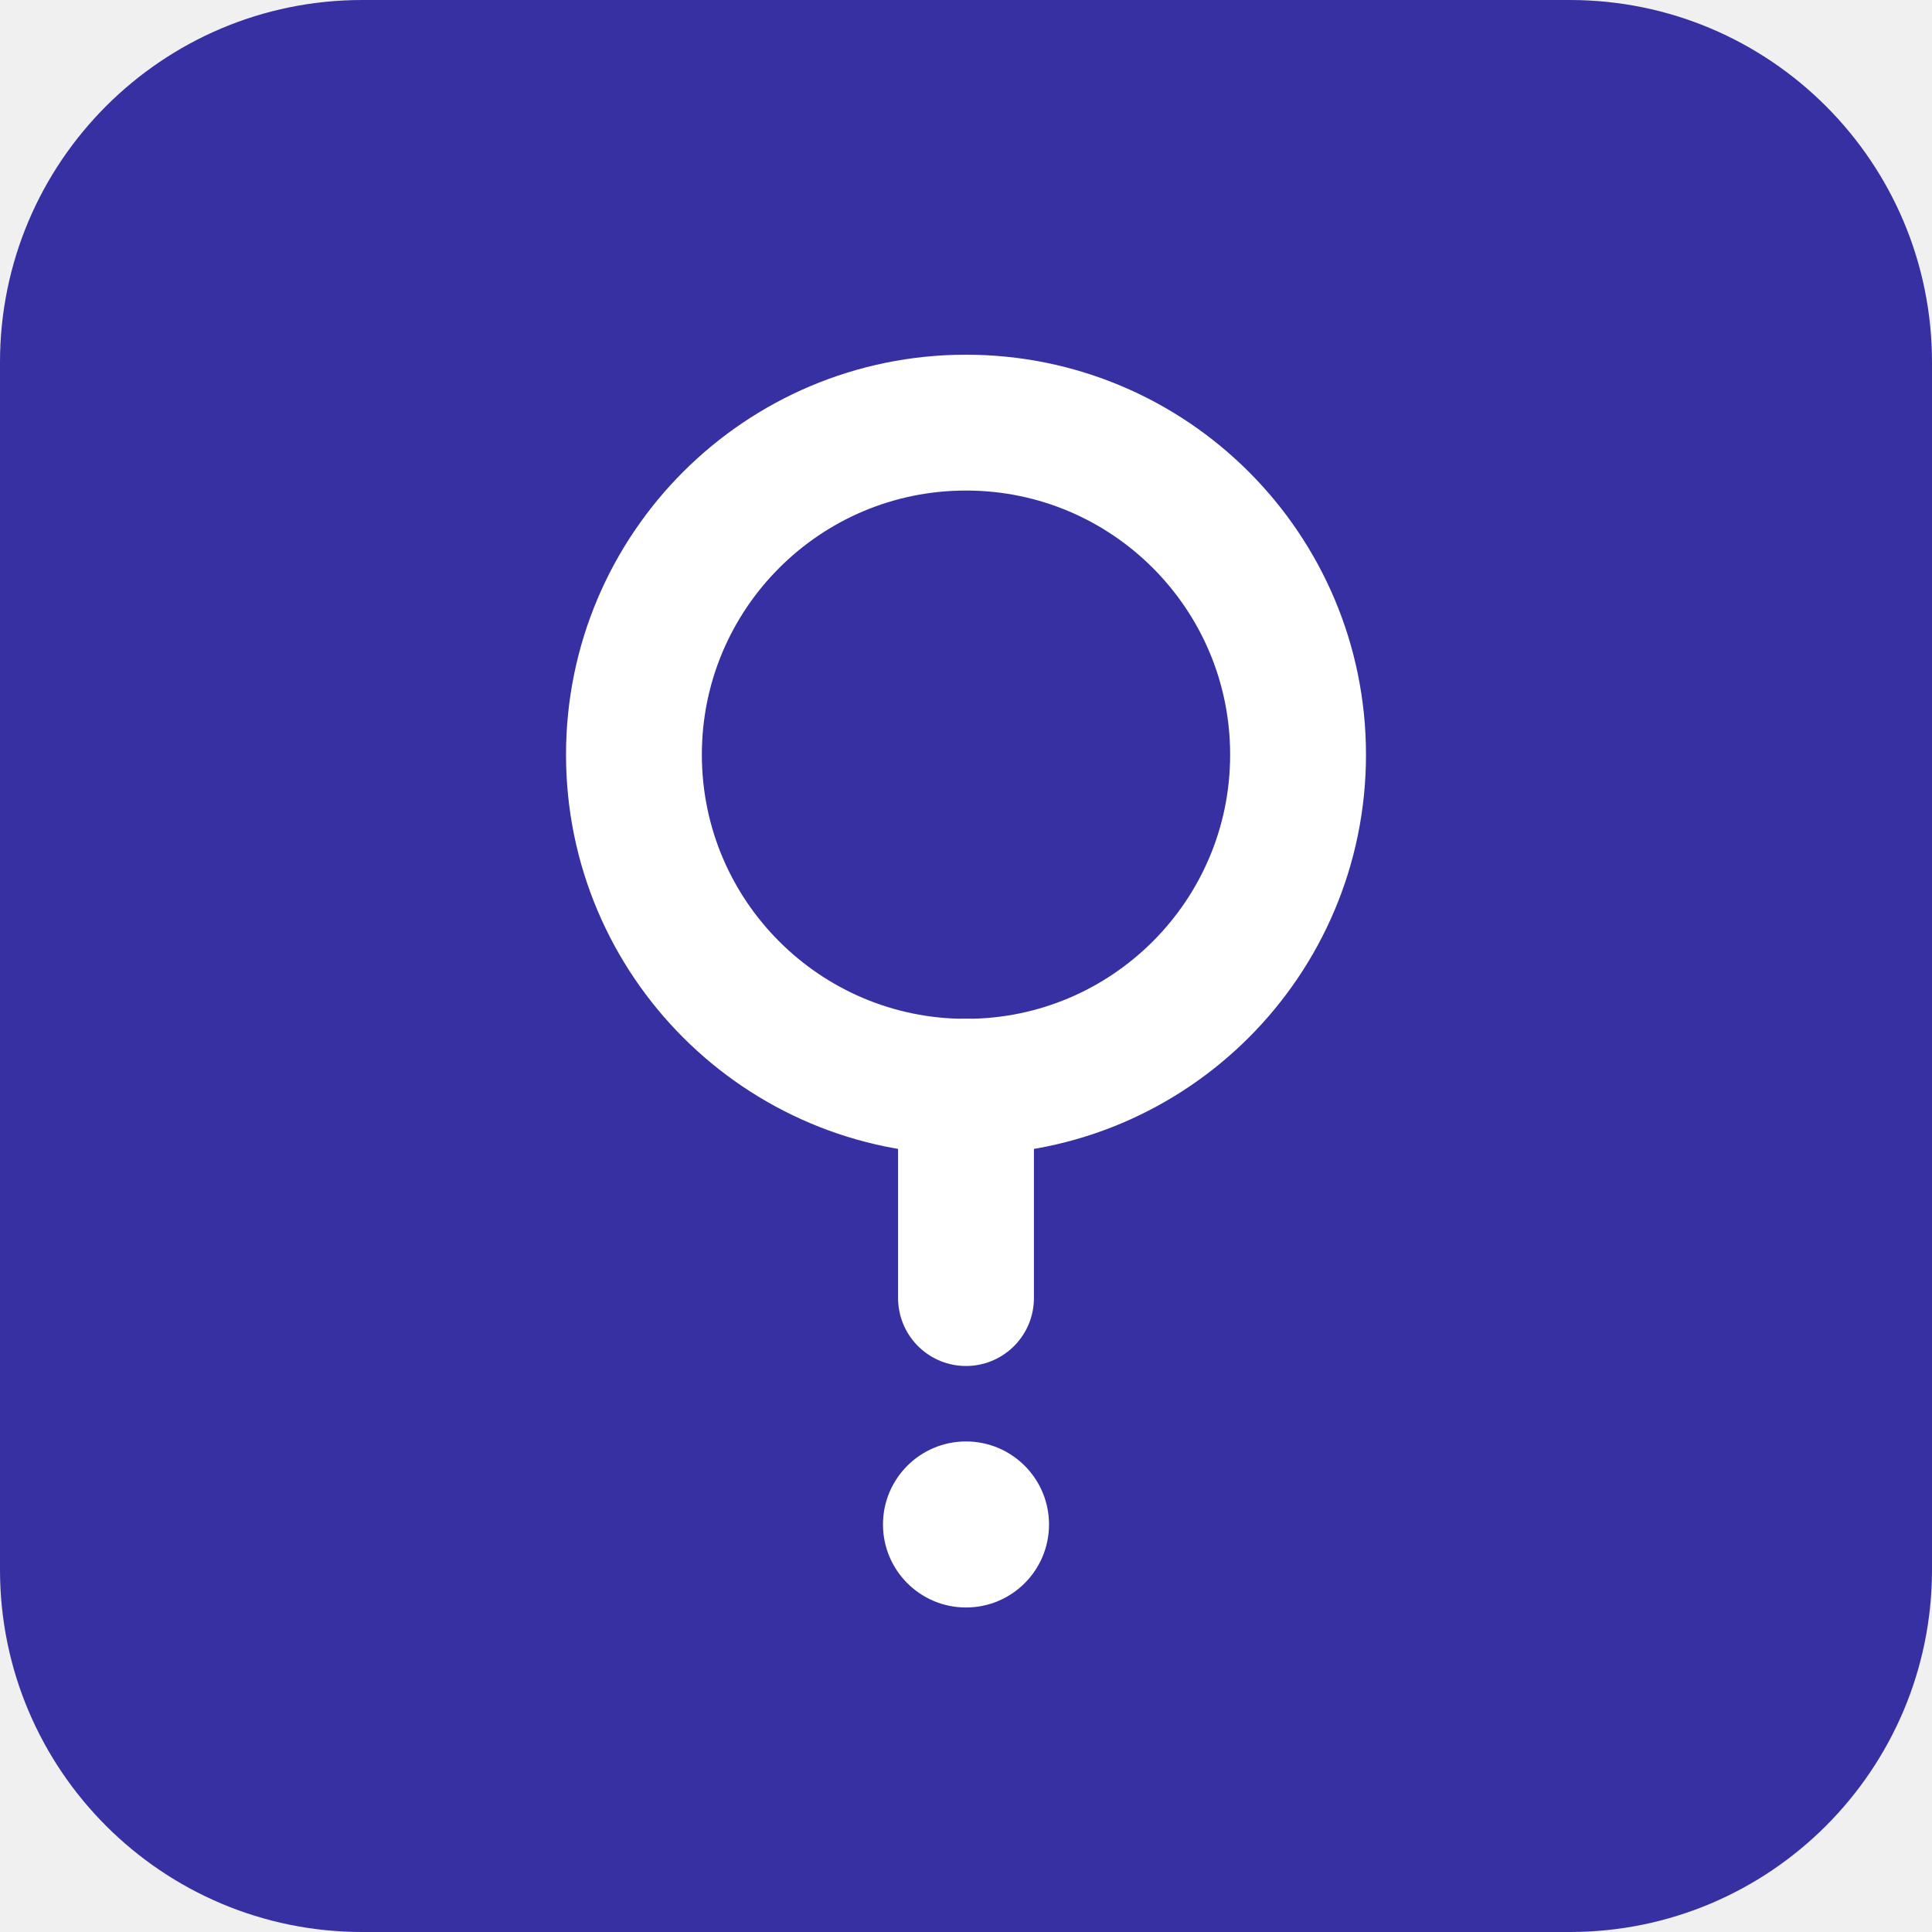
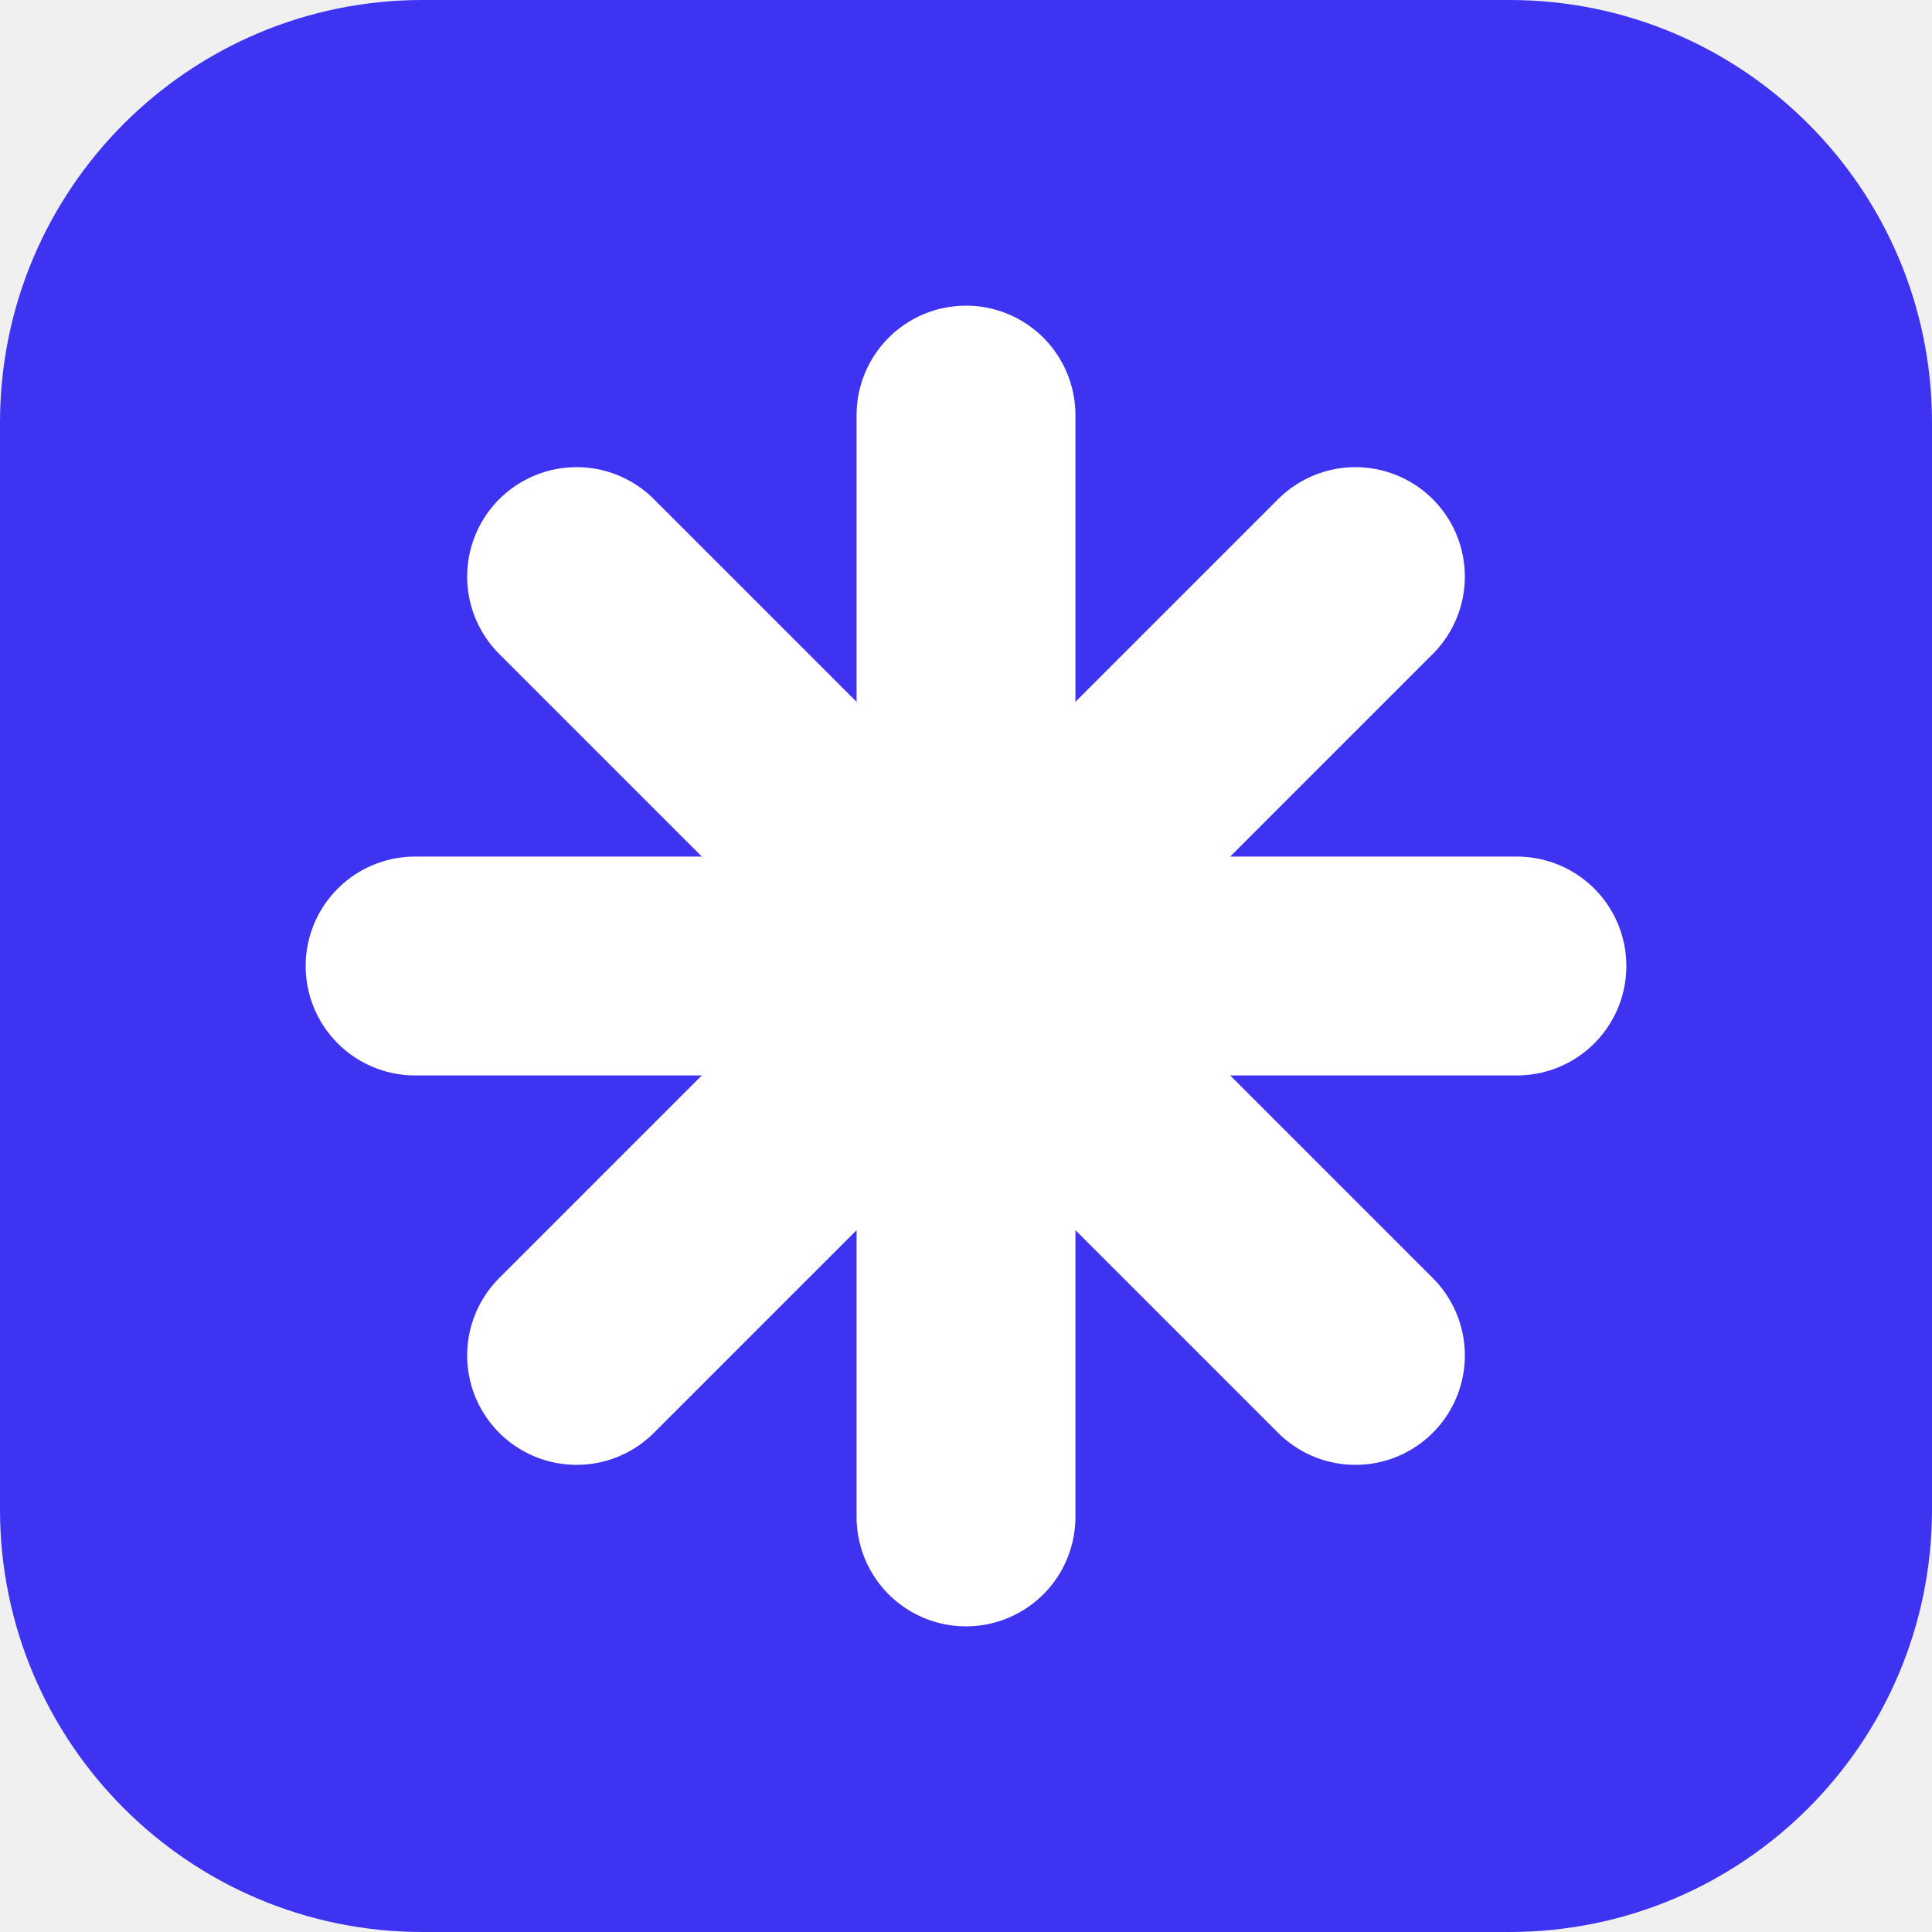
<svg xmlns="http://www.w3.org/2000/svg" viewBox="0 0 512 512">
-   <rect width="512" height="512" rx="96" fill="#3730a3" />
-   <circle cx="256" cy="200" r="88" fill="none" stroke="#ffffff" stroke-width="36" />
-   <path d="M256 288v56" stroke="#ffffff" stroke-width="36" stroke-linecap="round" />
-   <circle cx="256" cy="404" r="22" fill="#ffffff" />
+   <rect width="512" height="512" rx="112" fill="#3d33f0" />
+   <g stroke="#ffffff" stroke-width="58" stroke-linecap="round">
+     <path d="M256 110v292" />
+     <path d="M110 256h292" />
+     <path d="M152.8 152.8l206.4 206.4" />
+     <path d="M359.2 152.8L152.8 359.2" />
+   </g>
</svg>
